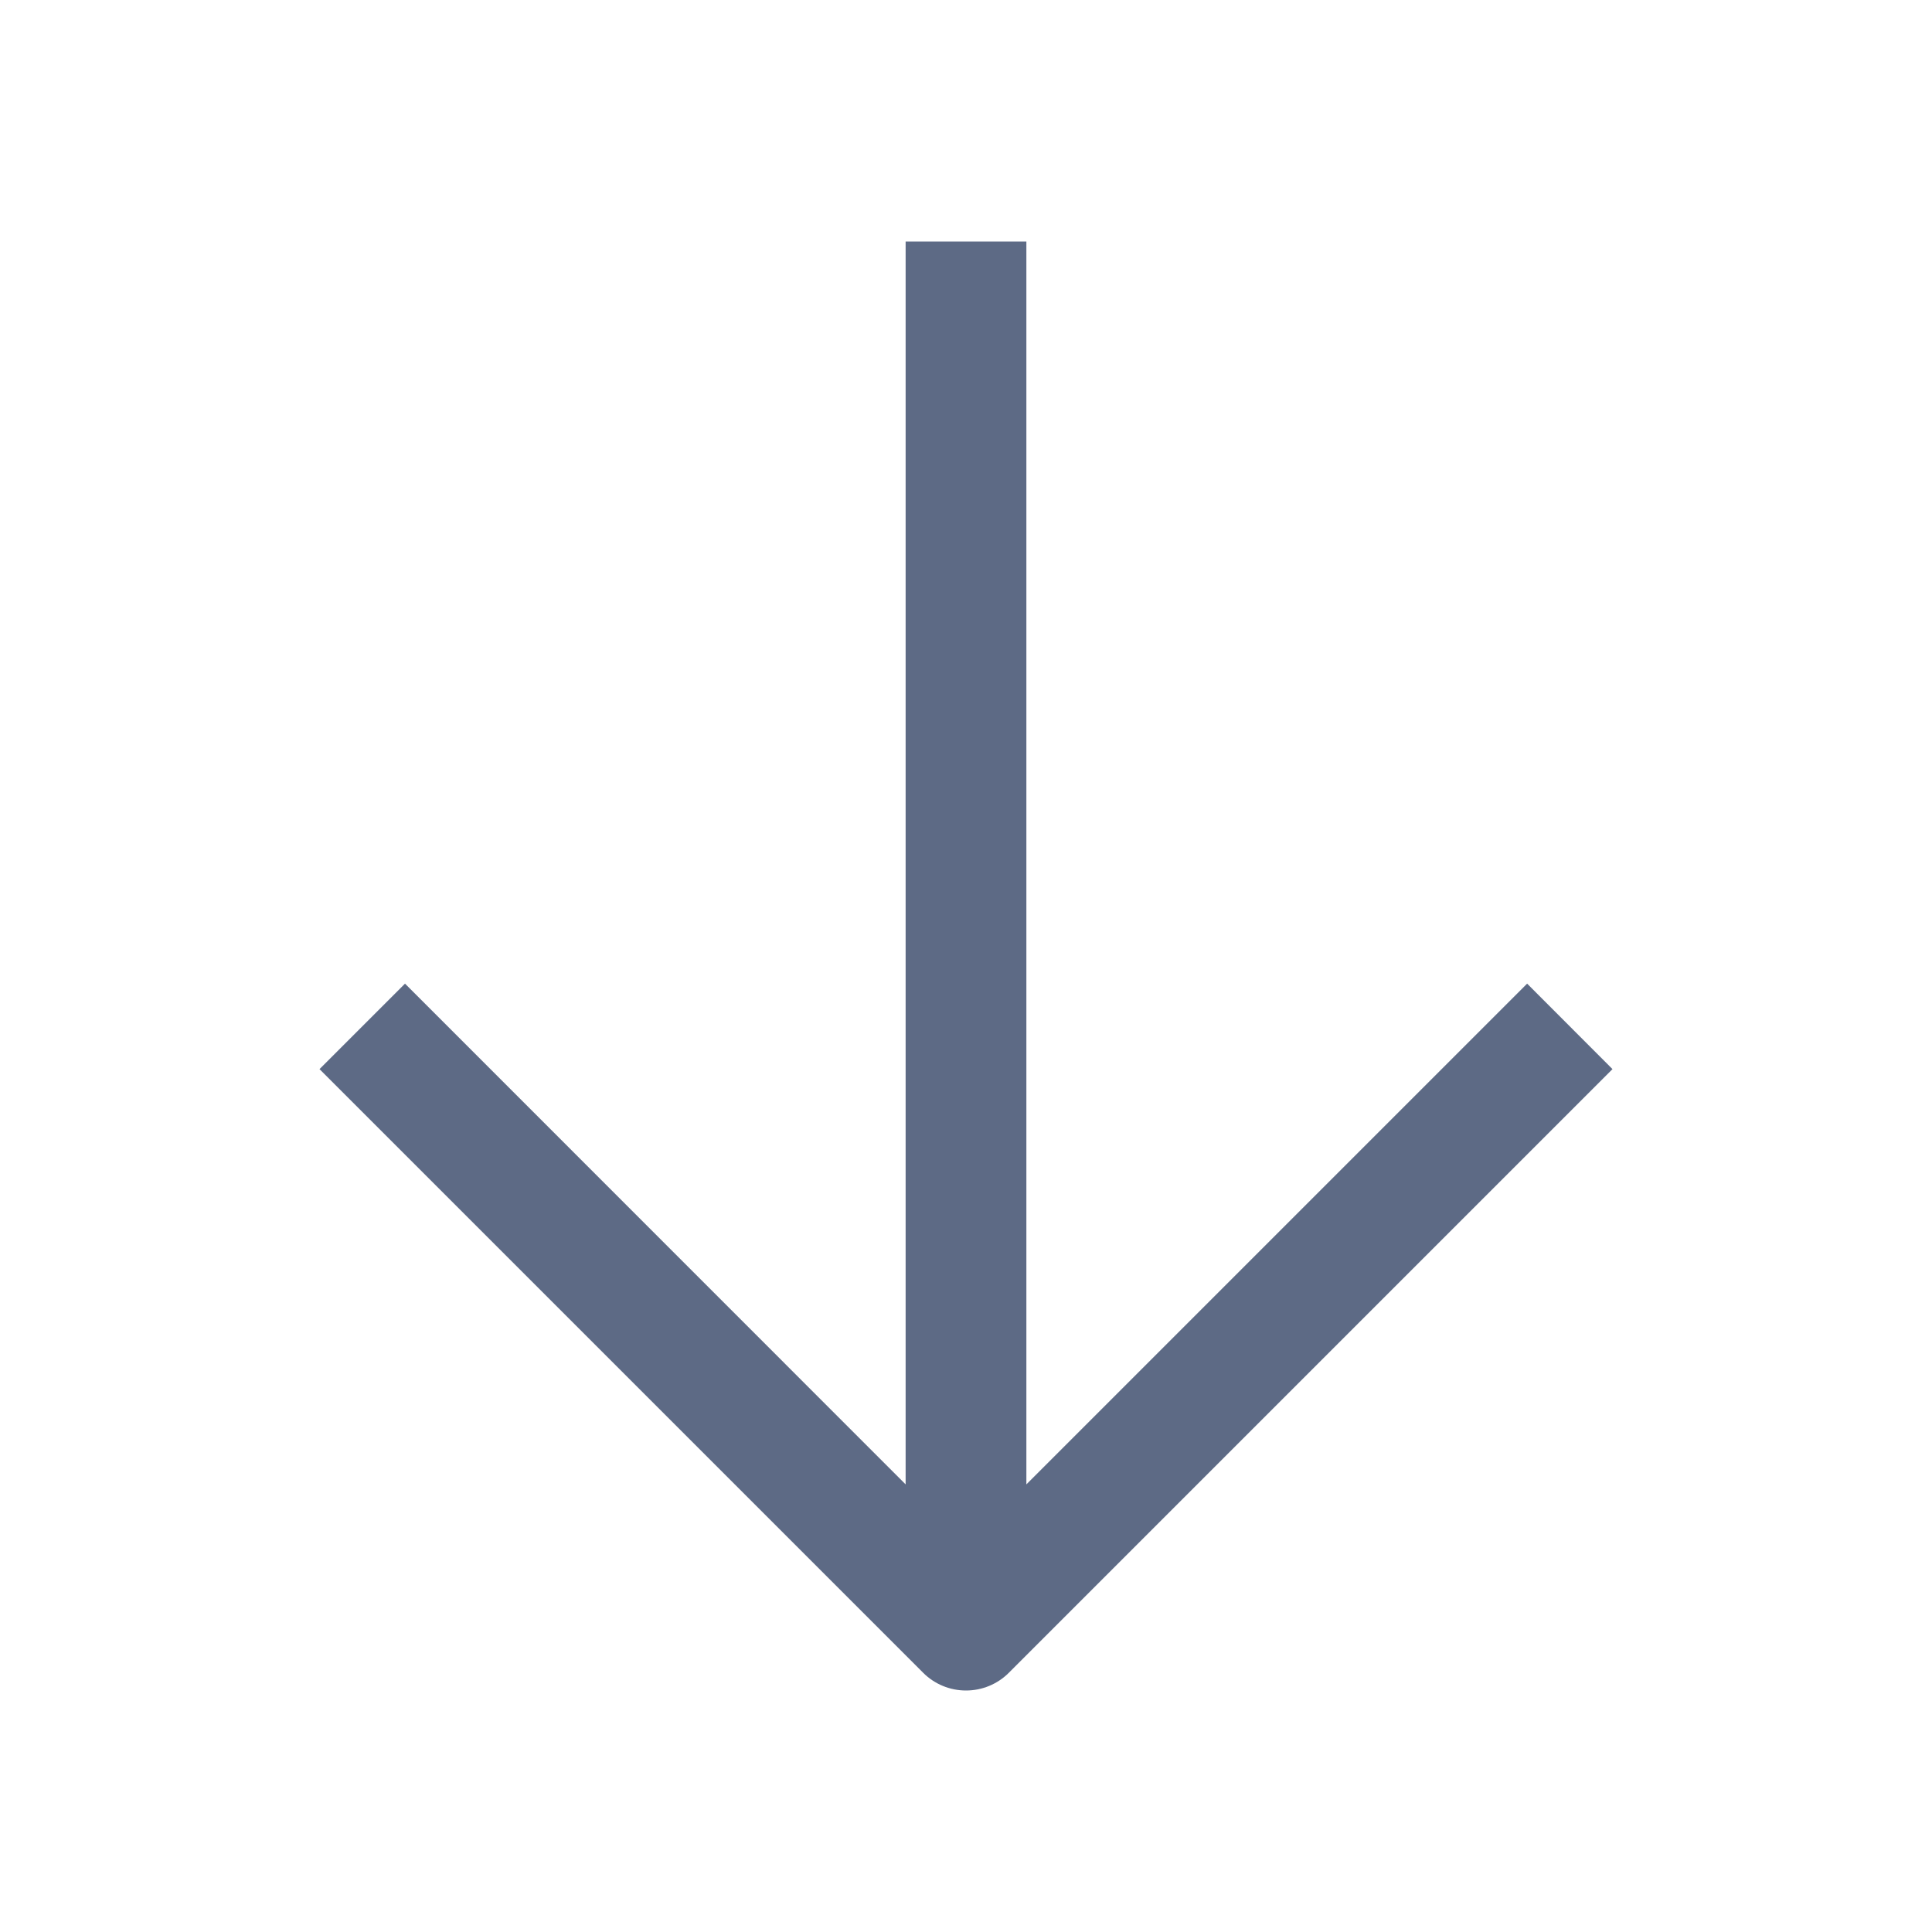
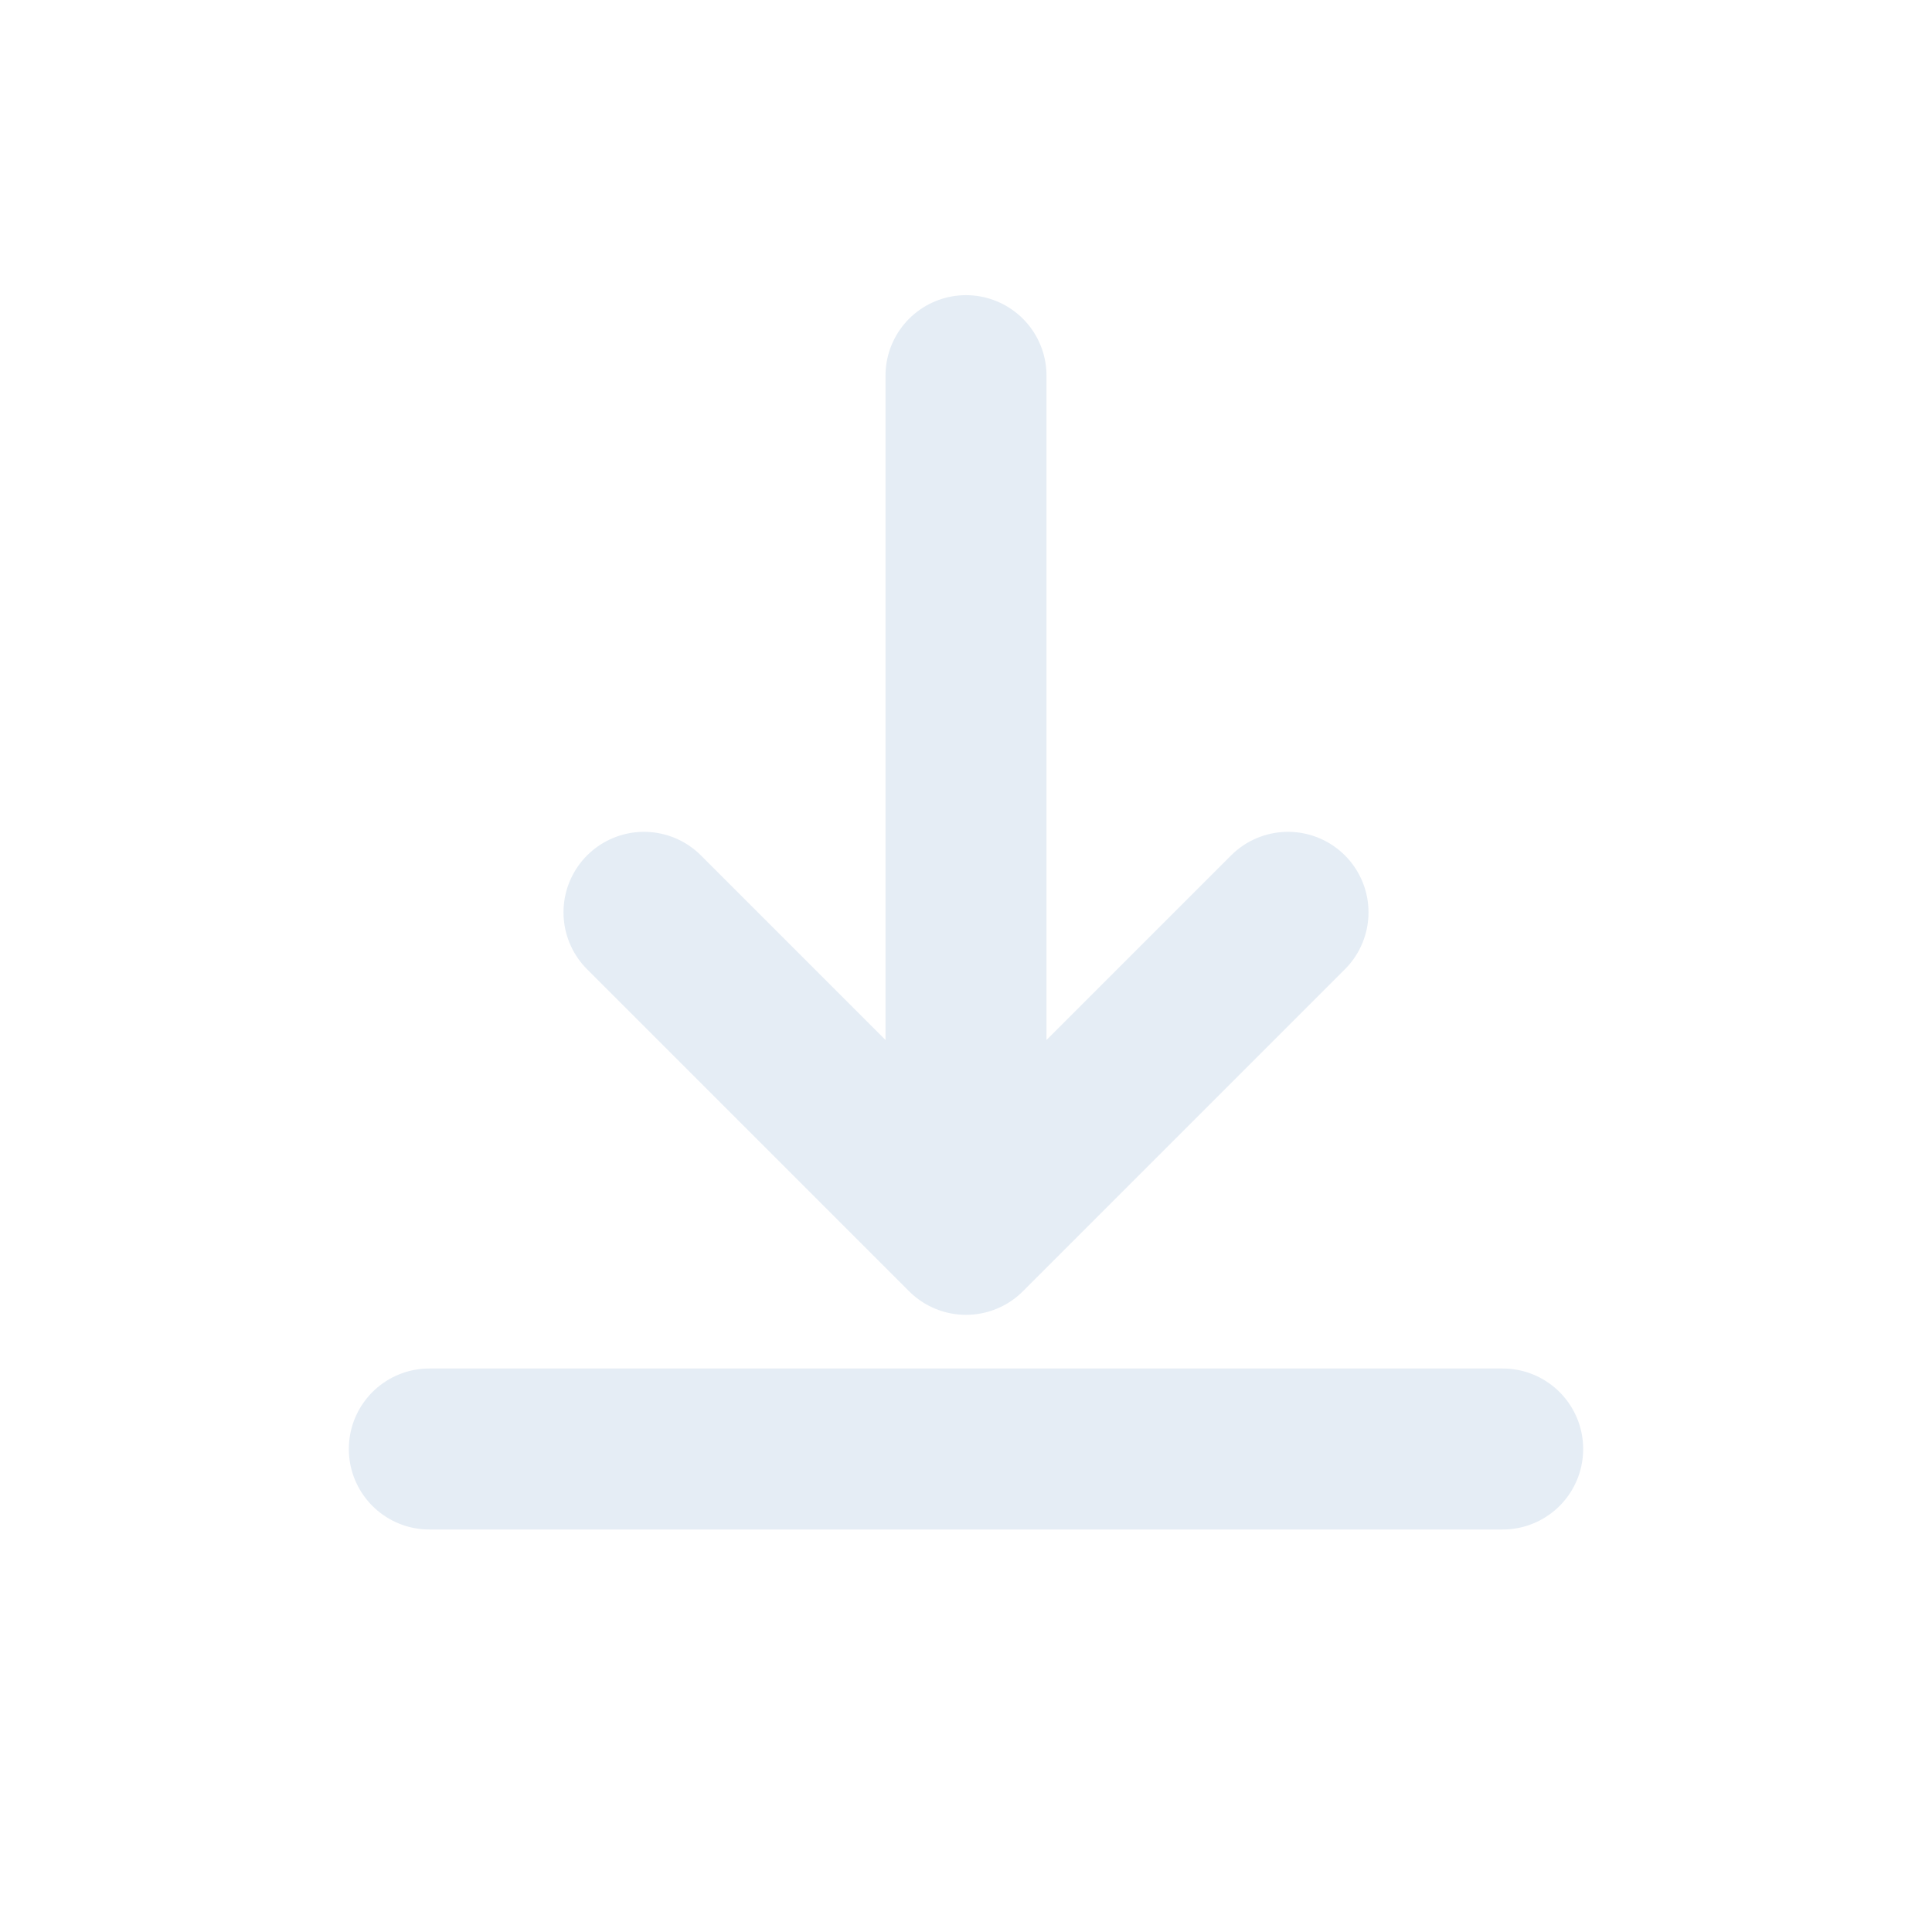
- <svg xmlns="http://www.w3.org/2000/svg" viewBox="0 0 16 16" width="16" height="16" fill="none">
-   <path fill="#5D6A85" d="M8 14a.5.5 0 0 0 .354-.146l5-5-.707-.708L8.5 12.293V2h-1v10.293L3.354 8.146l-.708.708 5 5A.5.5 0 0 0 8 14" />
+ <svg xmlns="http://www.w3.org/2000/svg" viewBox="0 0 18 18" width="18" height="18" fill="none">
+   <path d="M4 13.5h10" stroke="#E5EDF5" stroke-width="1.5" stroke-linecap="round" />
+   <path d="M9 3.5v8M9 11.5l-3-3M9 11.5l3-3" stroke="#E5EDF5" stroke-width="1.5" stroke-linecap="round" stroke-linejoin="round" />
</svg>
